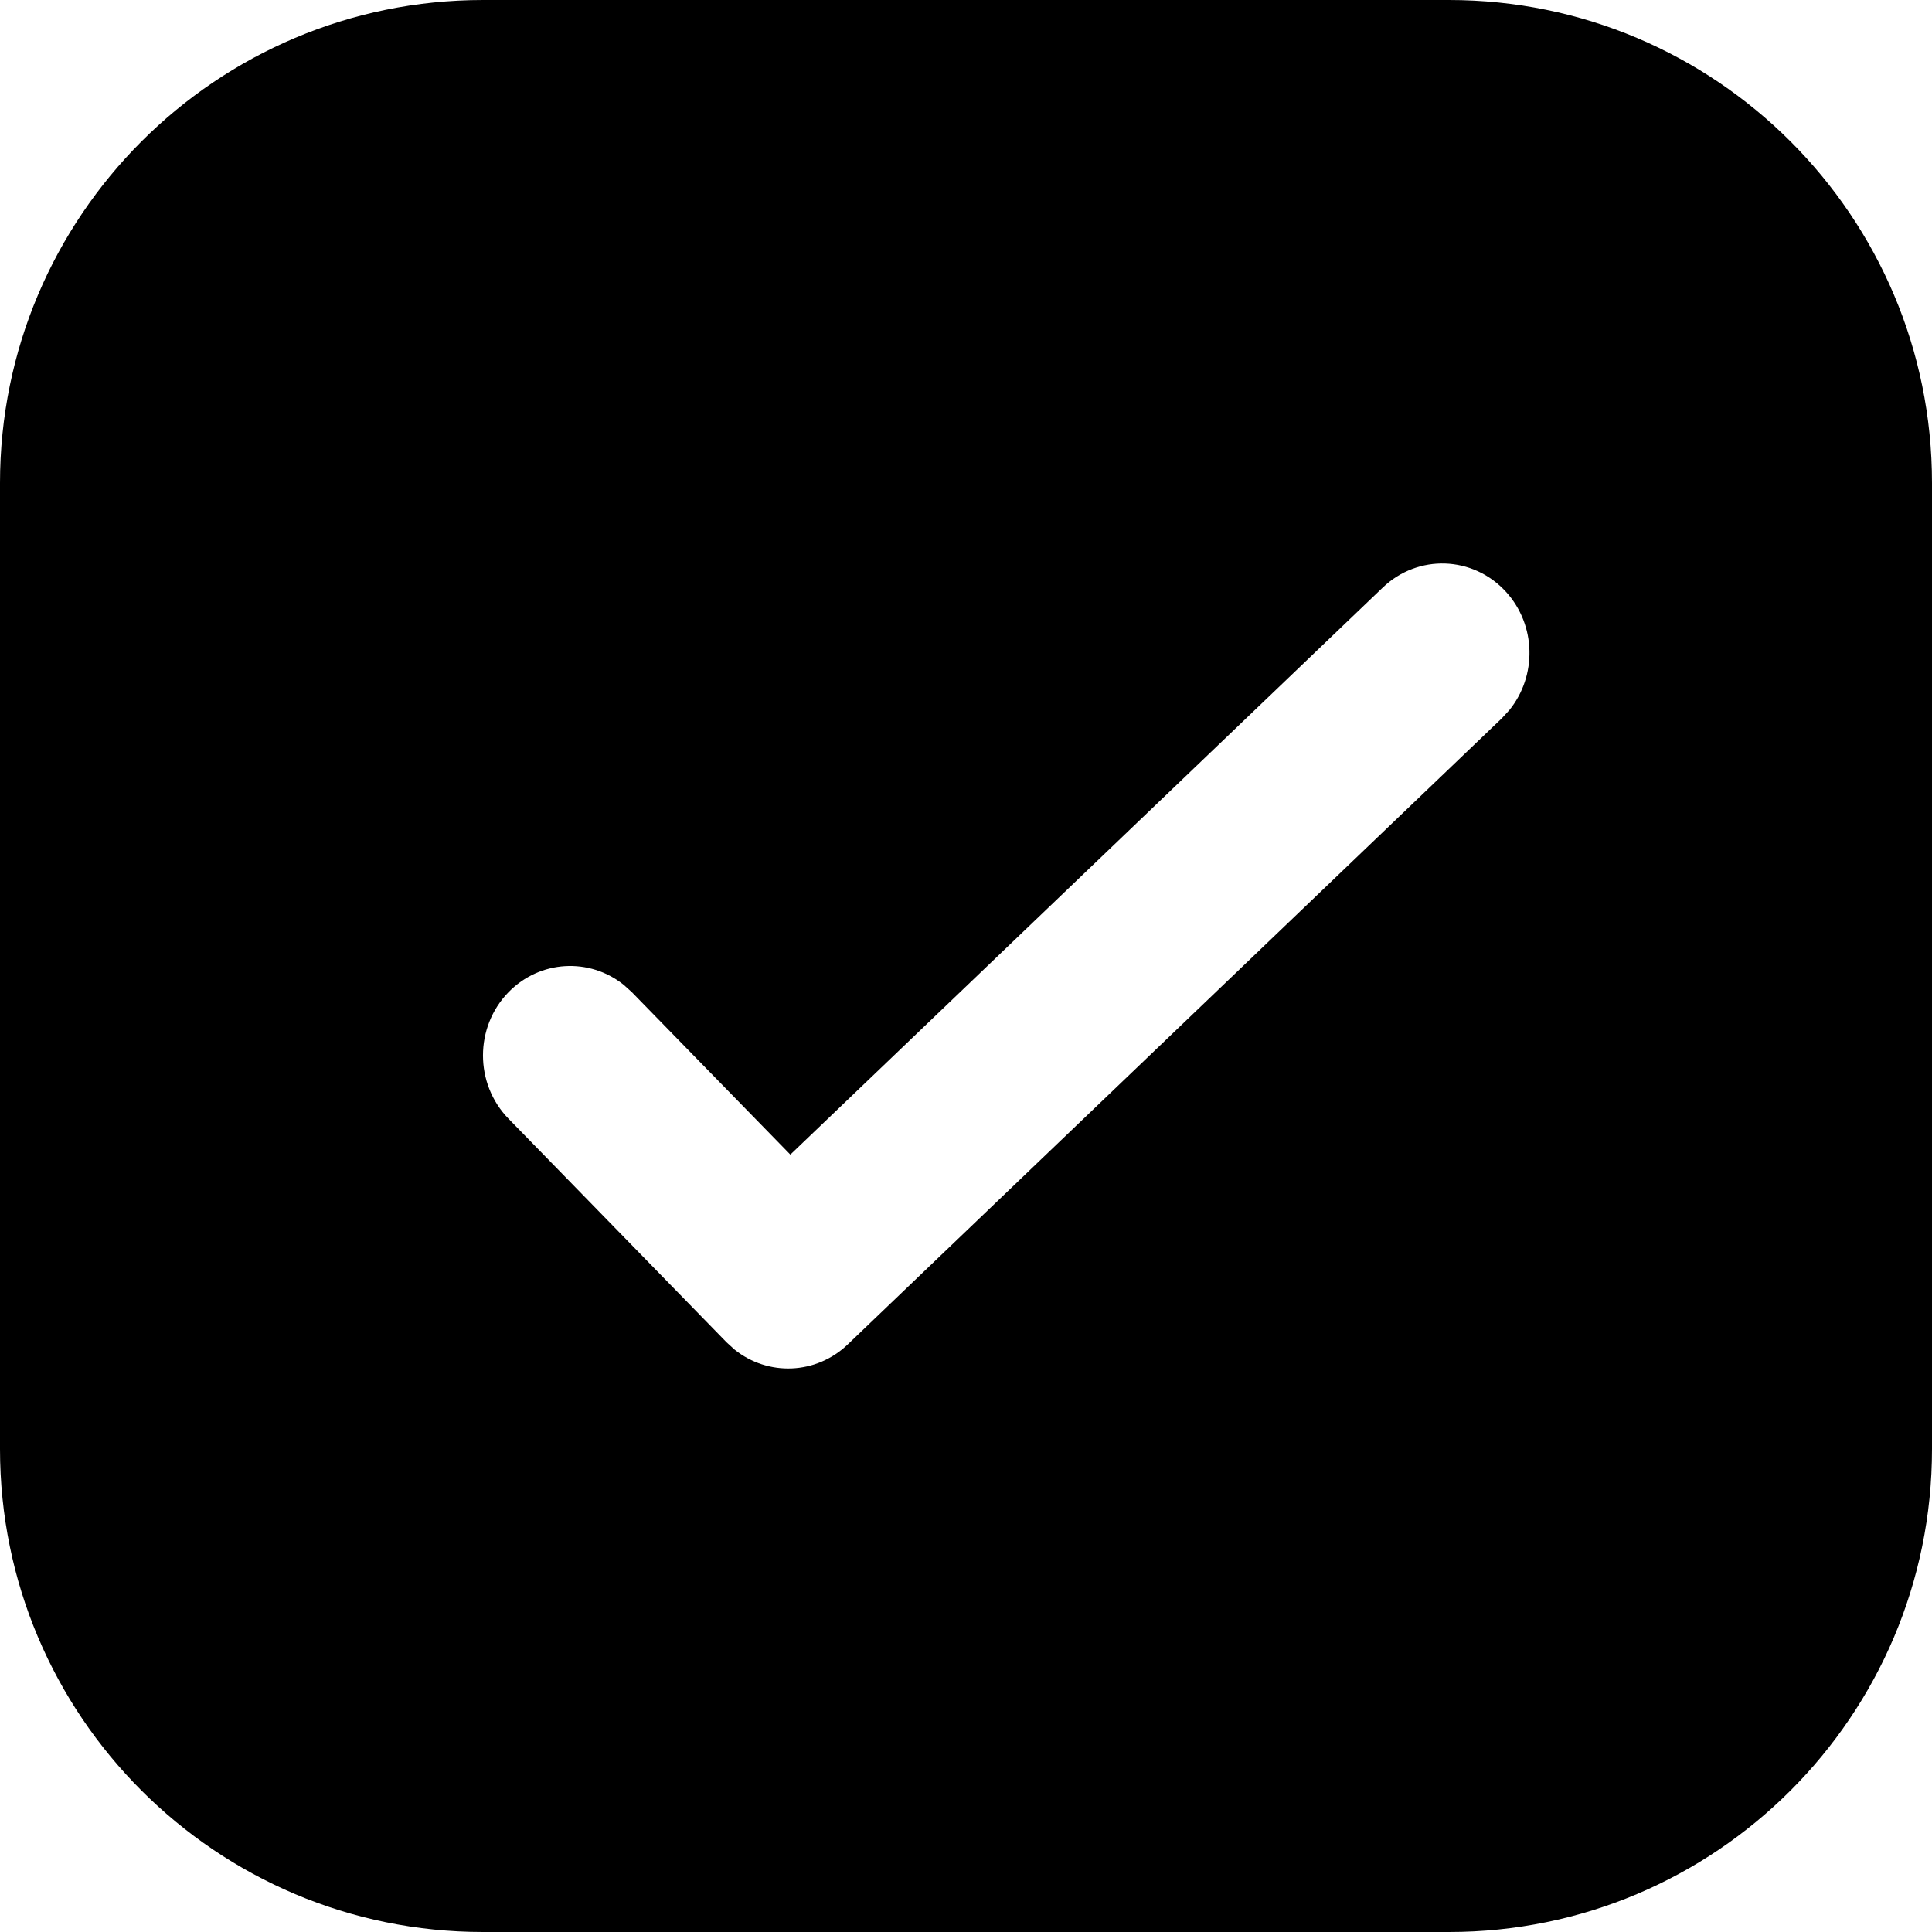
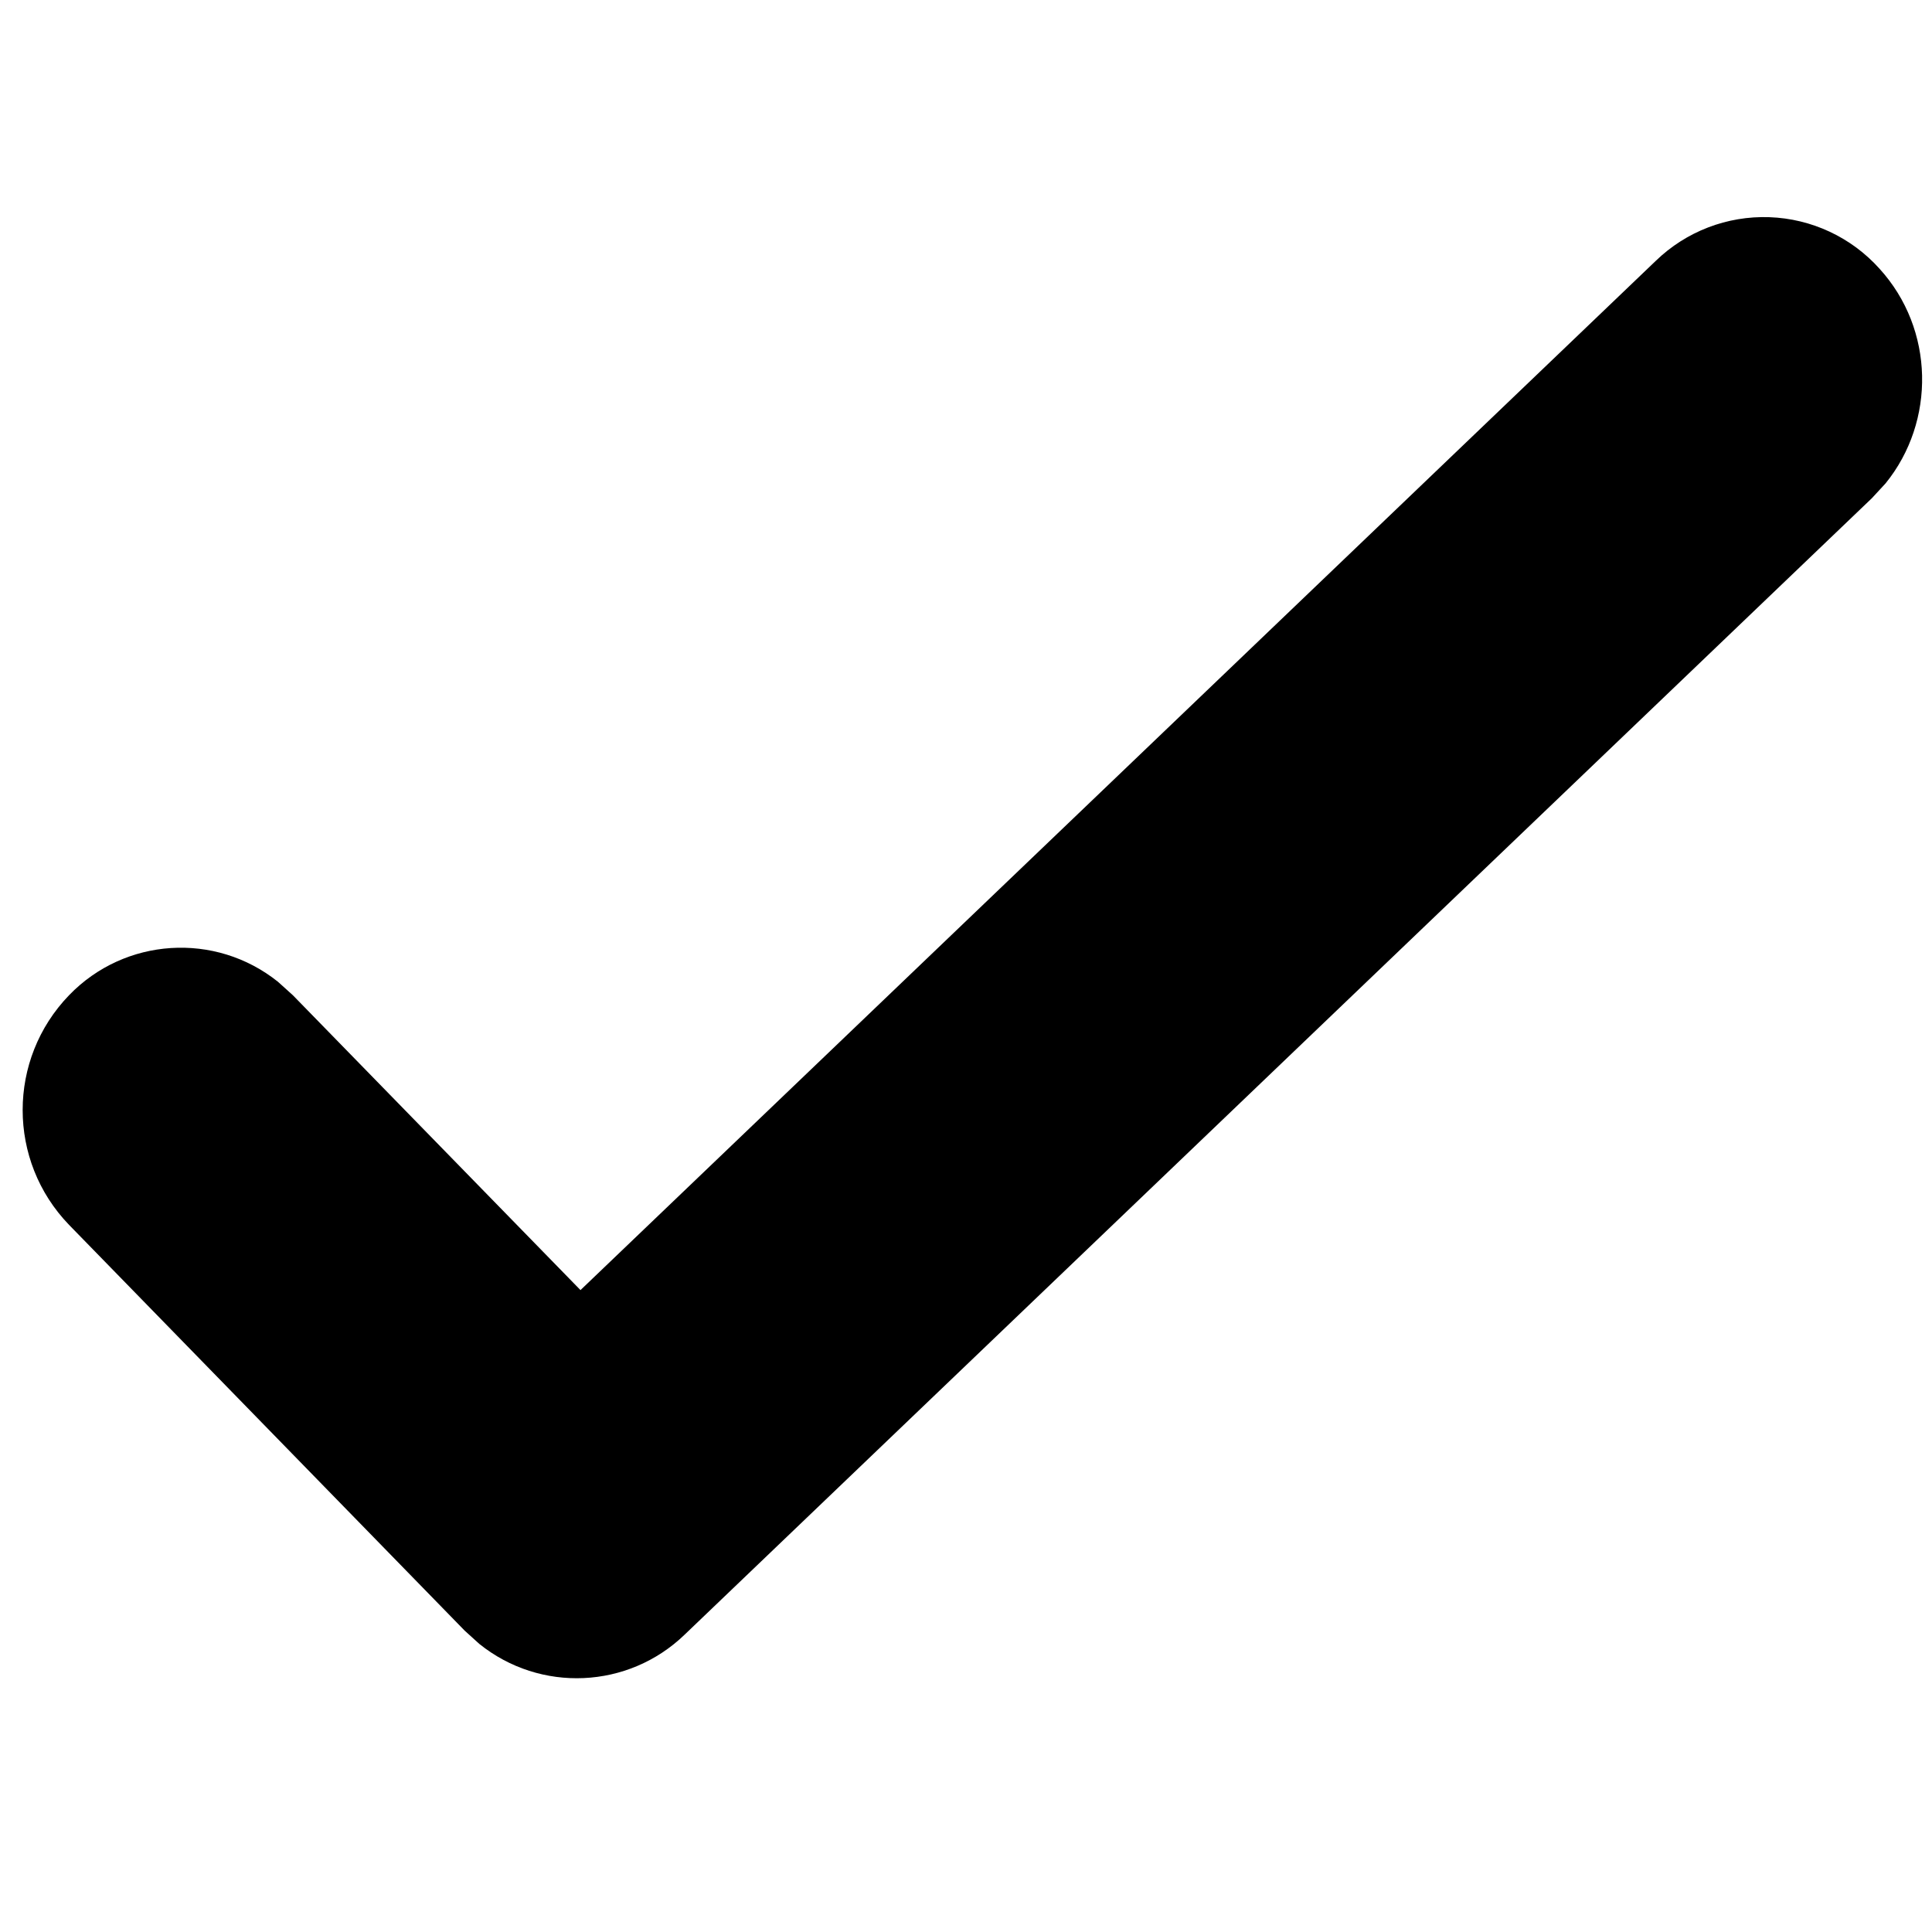
- <svg xmlns="http://www.w3.org/2000/svg" viewBox="0 0 24 24" width="24" height="24">
-   <path fill-rule="nonzero" d="M18,0 C21.314,-6.08718376e-16 24,2.686 24,6 L24,18 C24,21.314 21.314,24 18,24 L6,24 C2.686,24 4.05812251e-16,21.314 0,18 L0,6 C-4.05812251e-16,2.686 2.686,6.08718376e-16 6,0 L18,0 Z M18.709,7.353 C18.3,6.904 17.615,6.88 17.177,7.299 L17.177,7.299 L9.818,14.343 L7.849,12.325 L7.747,12.233 C7.322,11.894 6.708,11.925 6.317,12.325 C5.894,12.759 5.894,13.463 6.317,13.897 L6.317,13.897 L9.026,16.675 L9.125,16.765 C9.539,17.097 10.137,17.078 10.531,16.701 L10.531,16.701 L18.656,8.923 L18.749,8.822 C19.094,8.398 19.085,7.767 18.709,7.353 Z">
-   </path>
+ <svg xmlns="http://www.w3.org/2000/svg" width="24" height="24" viewBox="0 0 24 24">
+   <path d="M23.348 3.338a1.93 1.93 0 0 0-2.779-.098L7.211 16.026l-3.573-3.663-.185-.167a1.93 1.93 0 0 0-2.595.167 2.053 2.053 0 0 0 0 2.853l4.915 5.041.181.164a1.93 1.93 0 0 0 2.551-.115L23.253 6.189l.17-.184c.625-.77.61-1.915-.075-2.667" style="stroke-width:1.815" />
</svg>
